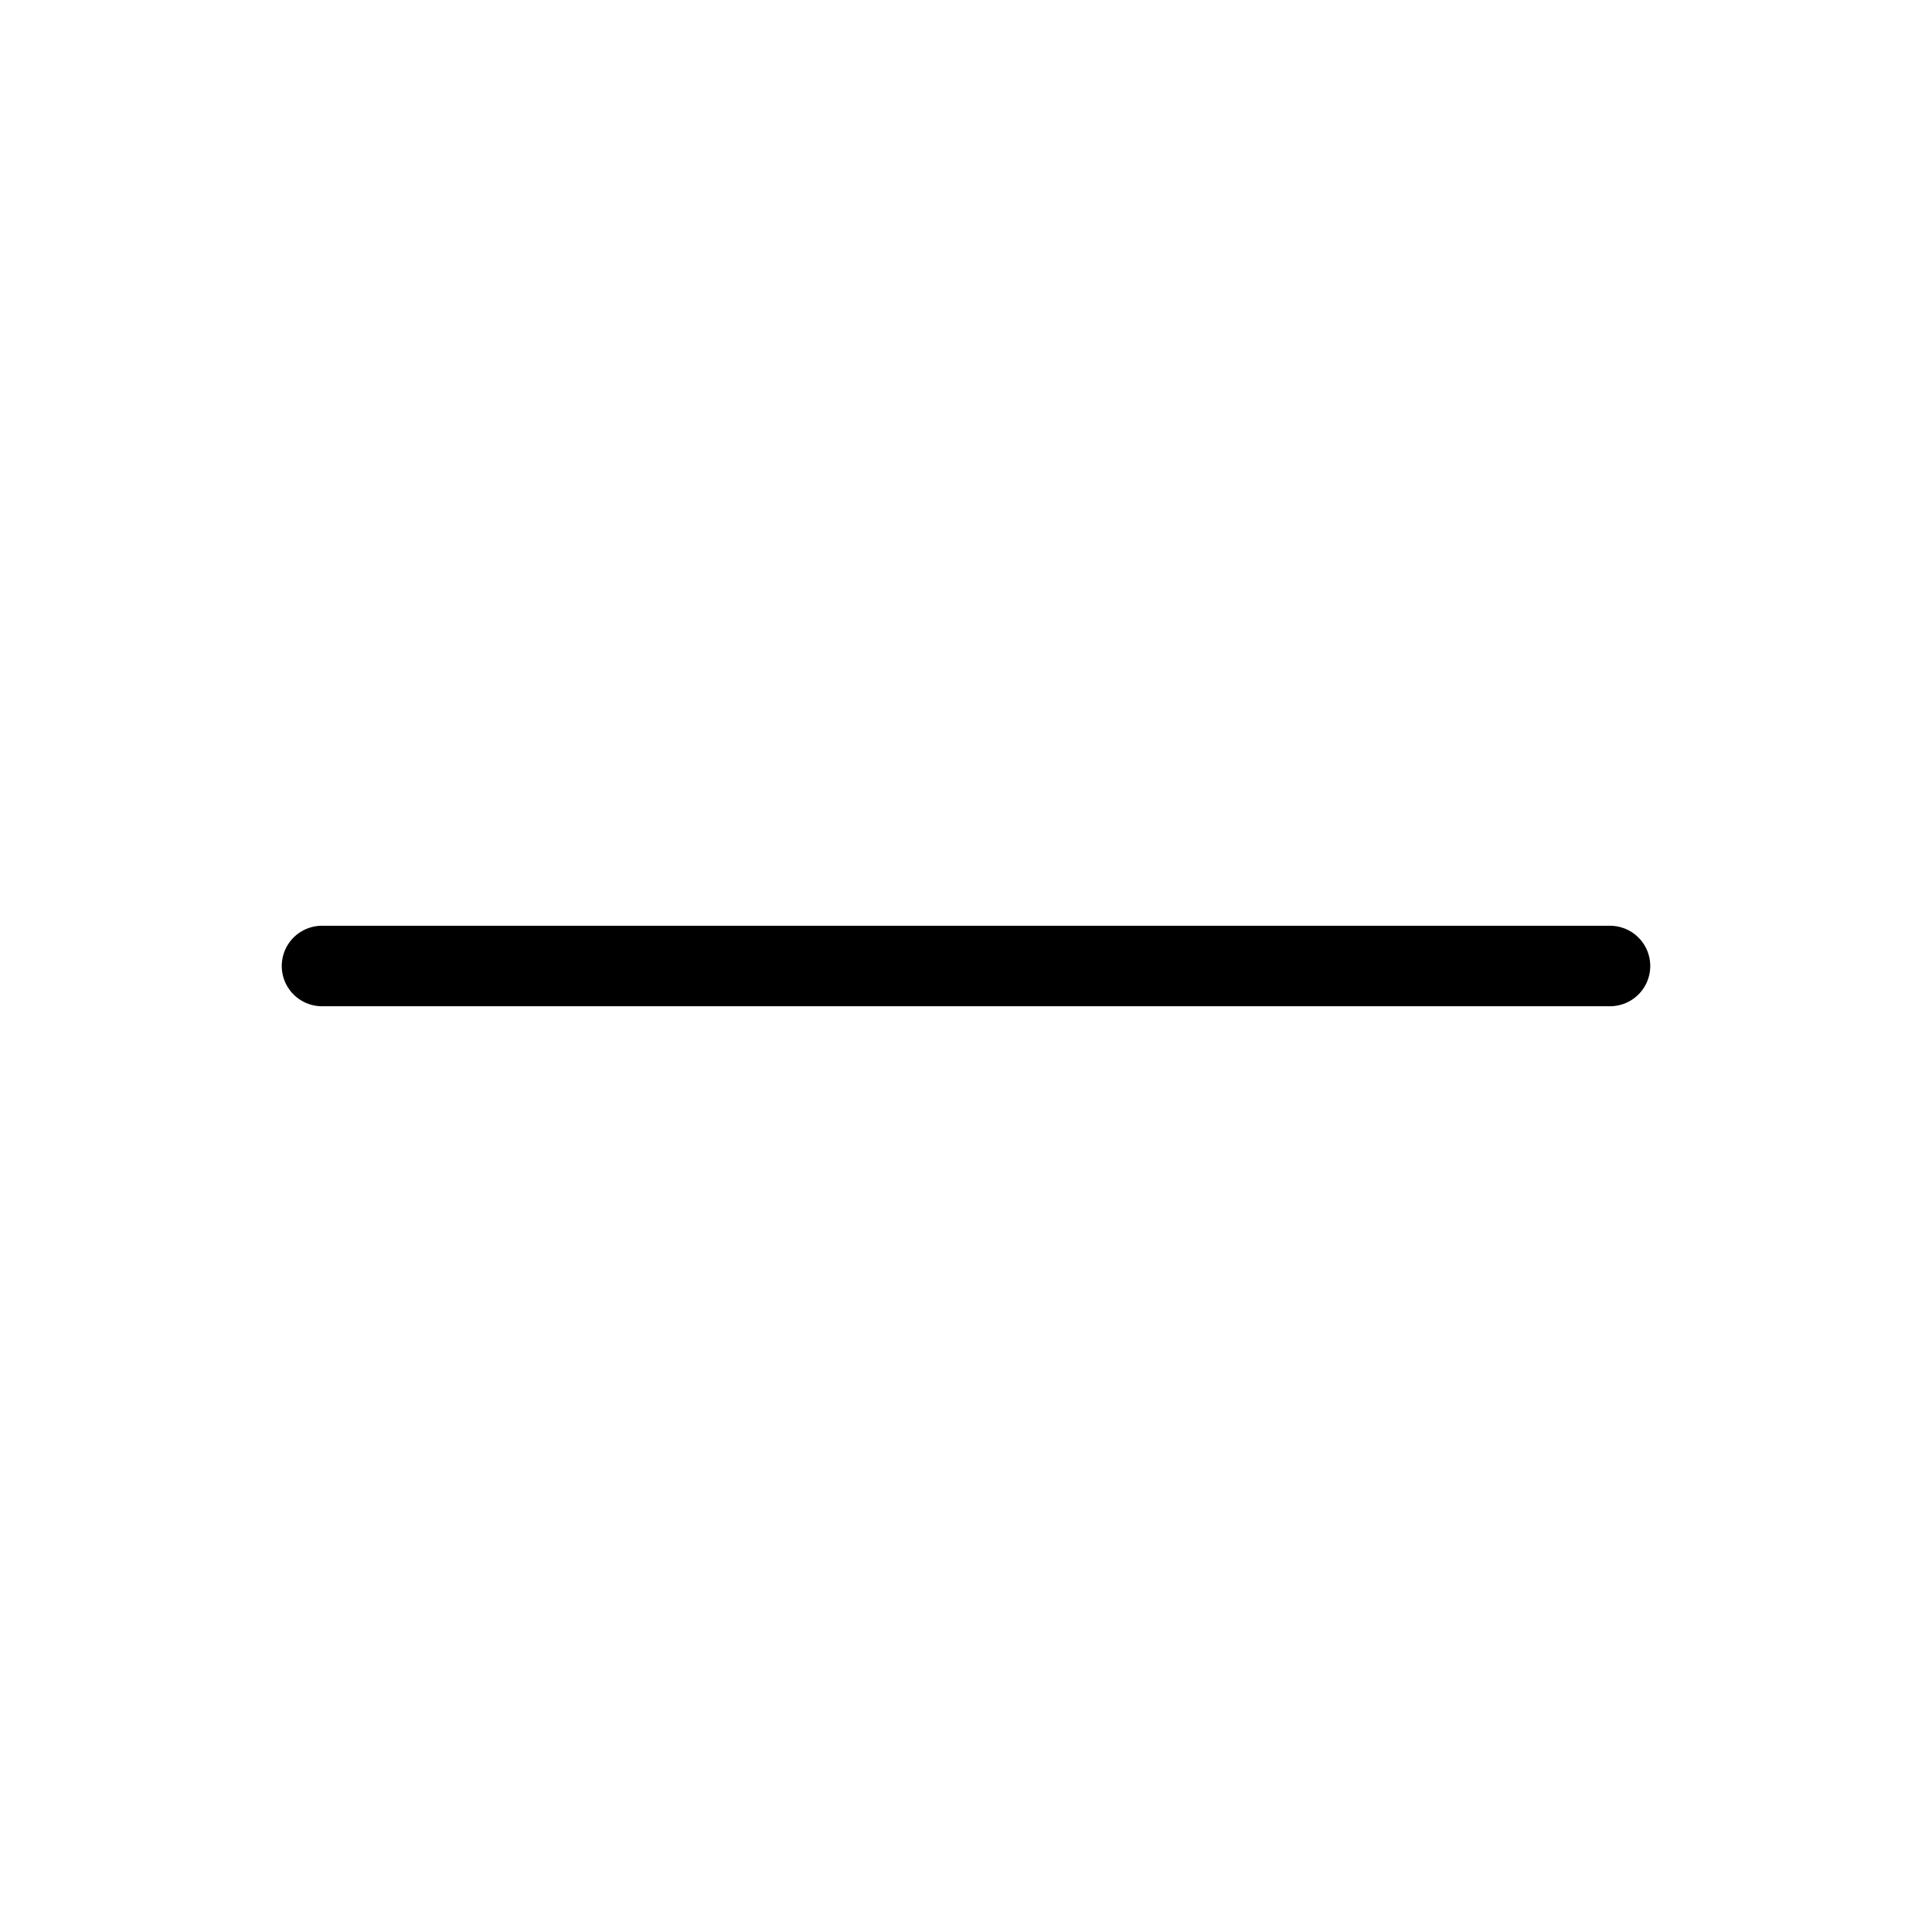
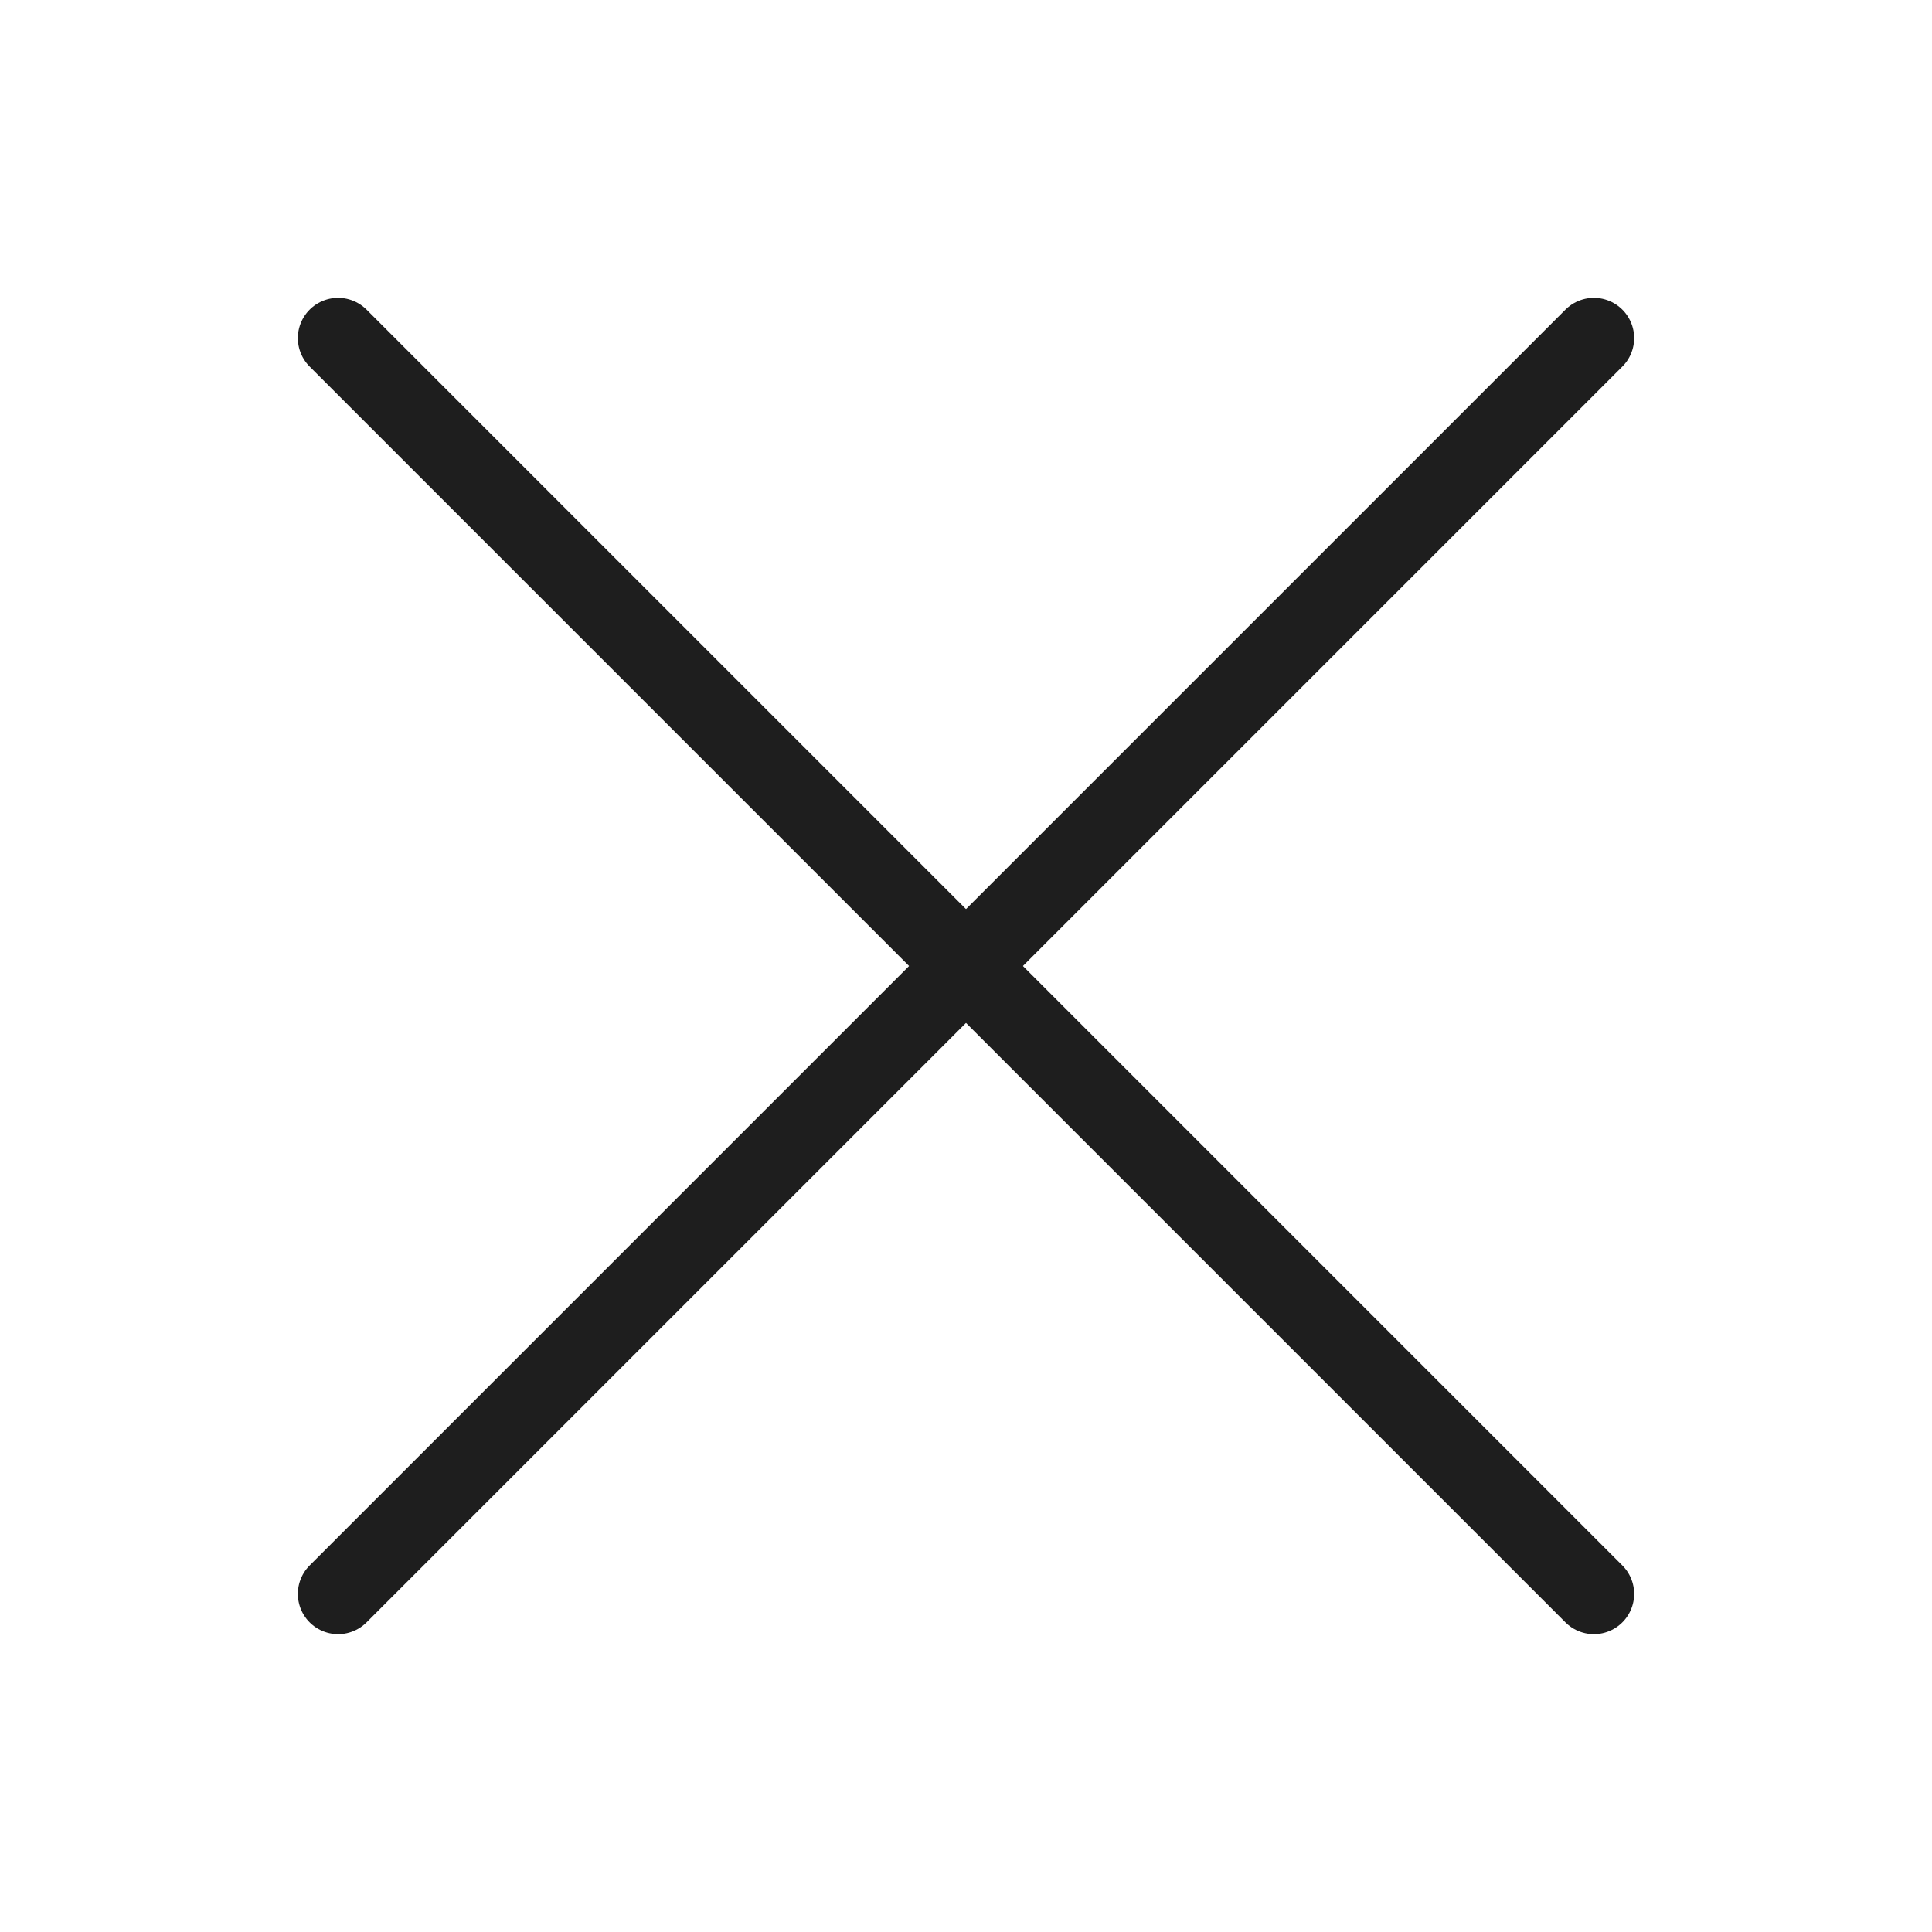
- <svg xmlns="http://www.w3.org/2000/svg" viewBox="0 0 24 24">
-   <defs>
-     <style>.a{fill:none;stroke:#000;stroke-linecap:round;stroke-linejoin:round;}</style>
-   </defs>
-   <line class="a" x1="4" y1="12" x2="20" y2="12" />
+ <svg xmlns="http://www.w3.org/2000/svg" version="1.1" id="Camada_1" x="0px" y="0px" viewBox="0 0 24 24" style="enable-background:new 0 0 24 24;" xml:space="preserve">
+   <style type="text/css">
+ 	.st0{fill:none;stroke:#1E1E1E;stroke-linecap:round;stroke-linejoin:round;}
+ </style>
+   <line class="st0" x1="4.2" y1="4.2" x2="19.8" y2="19.8" />
+   <line class="st0" x1="19.8" y1="4.2" x2="4.2" y2="19.8" />
</svg>
